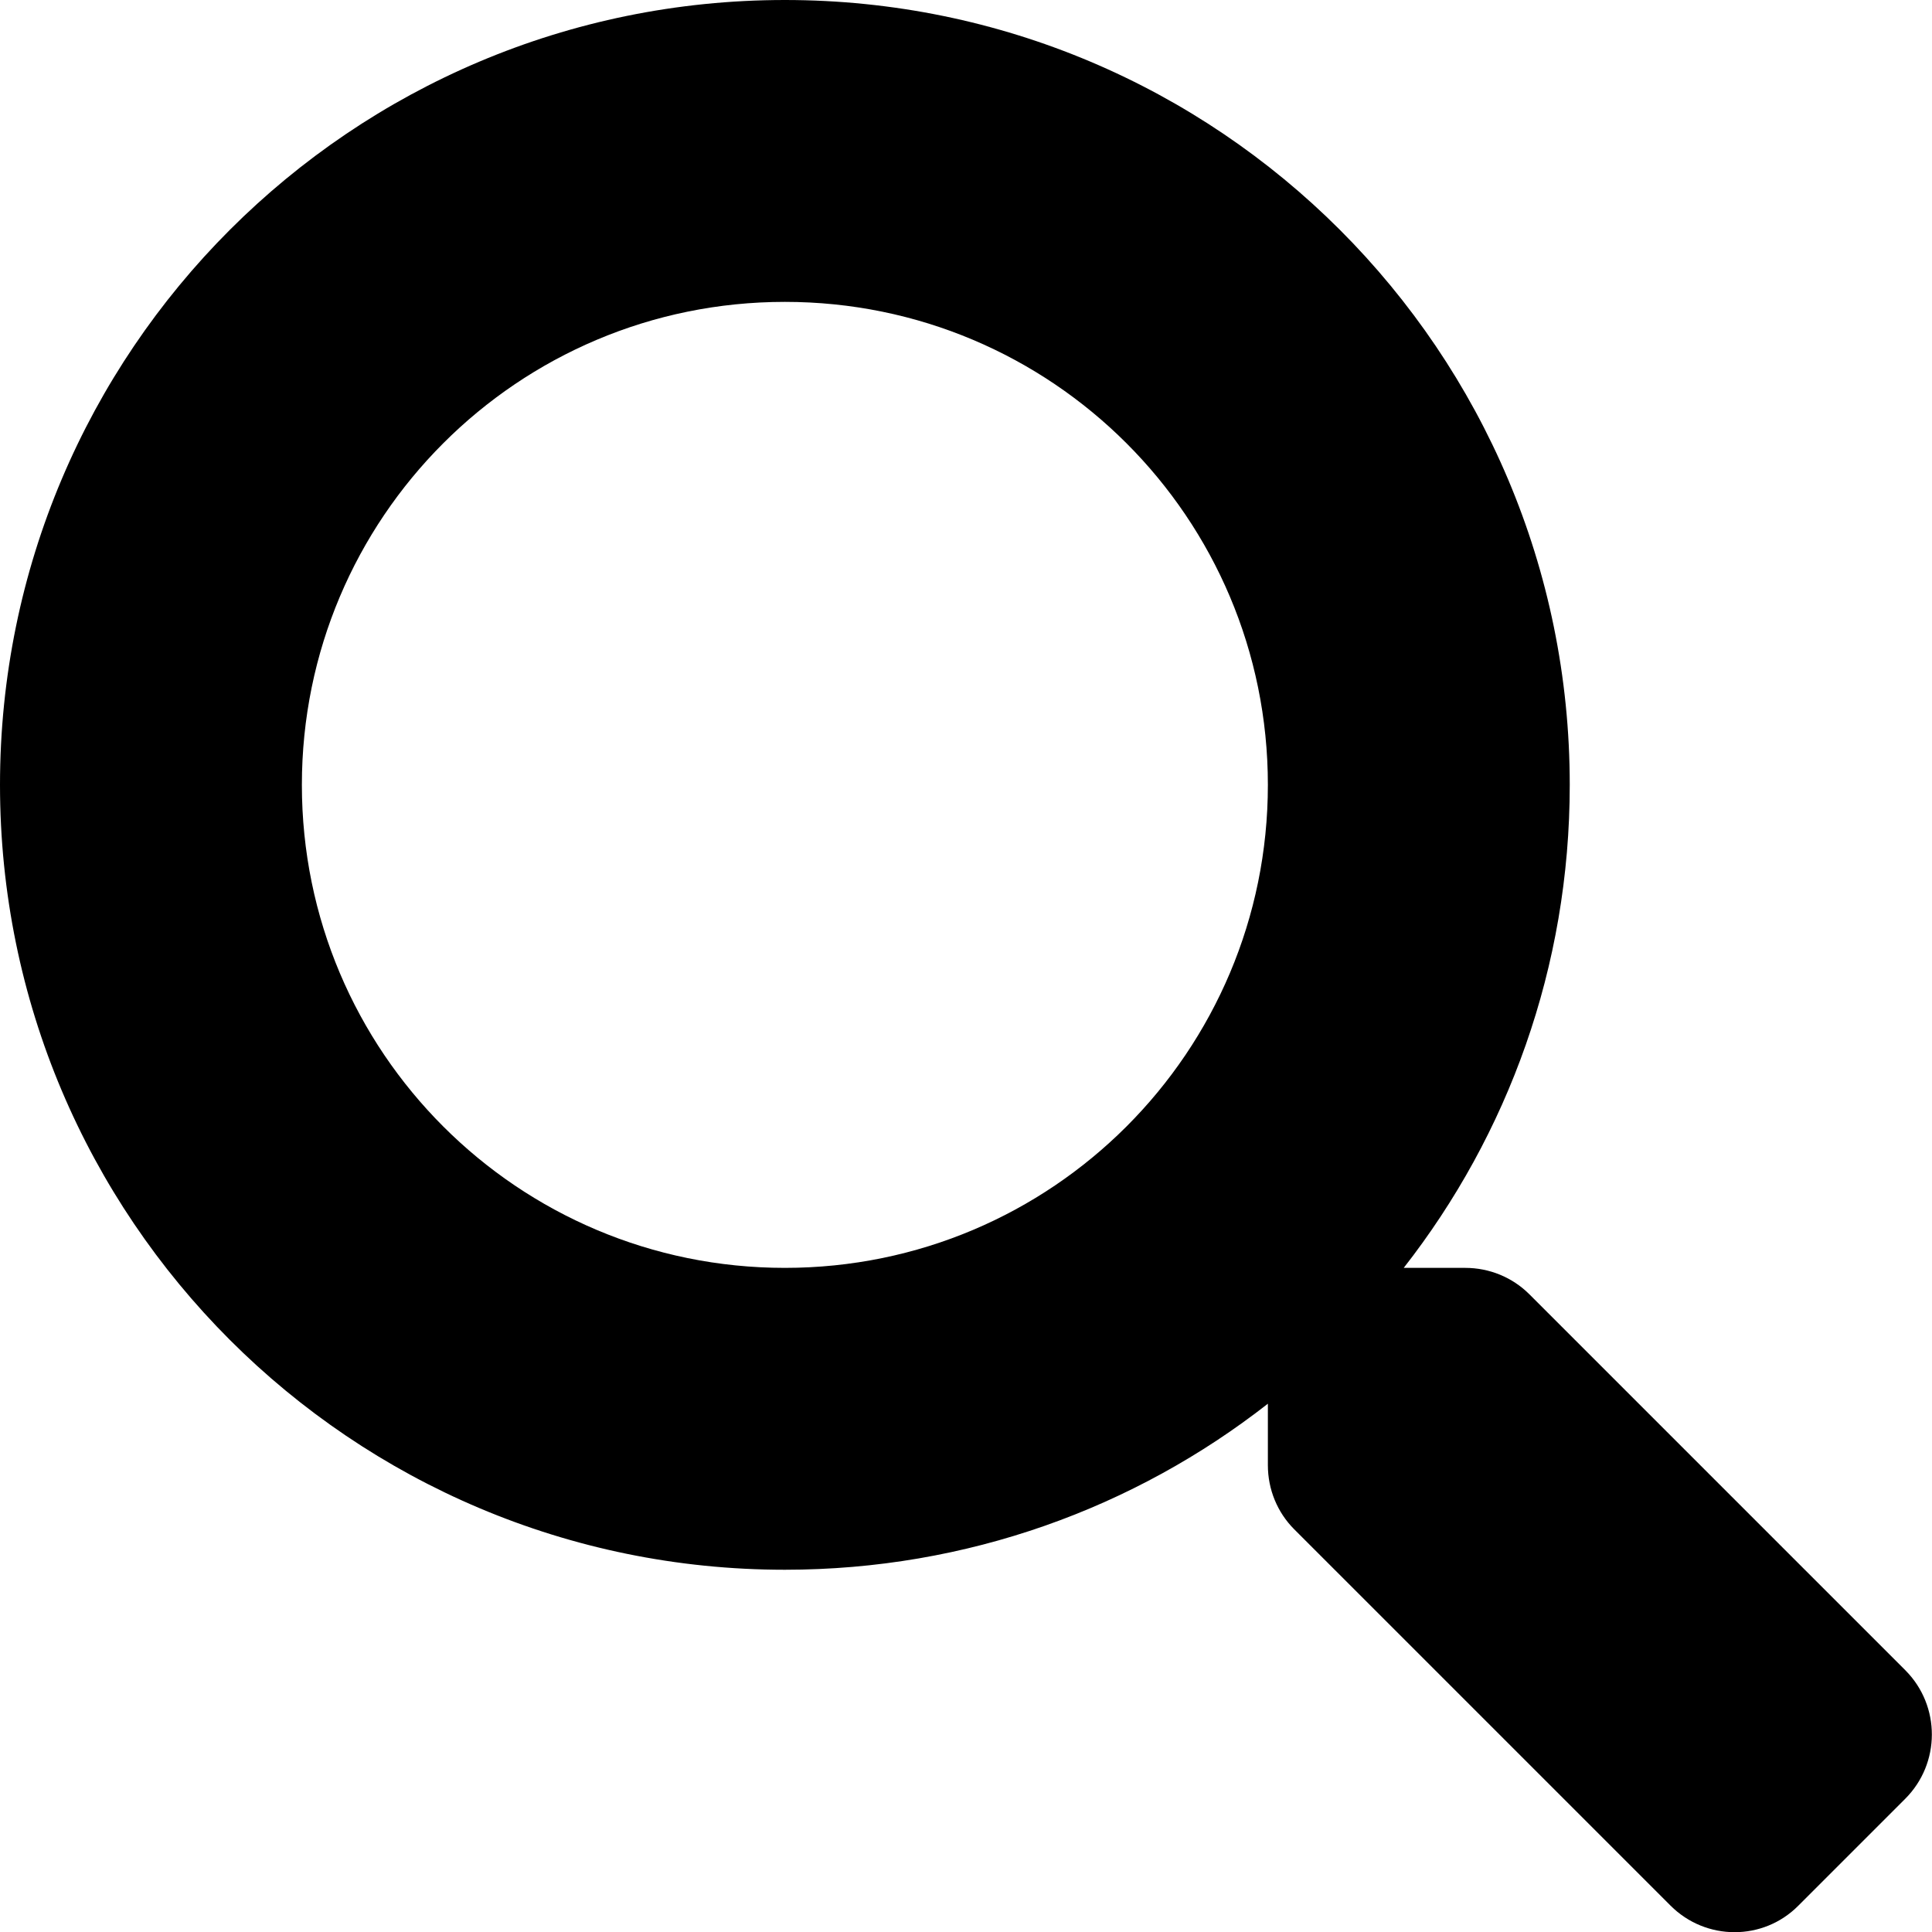
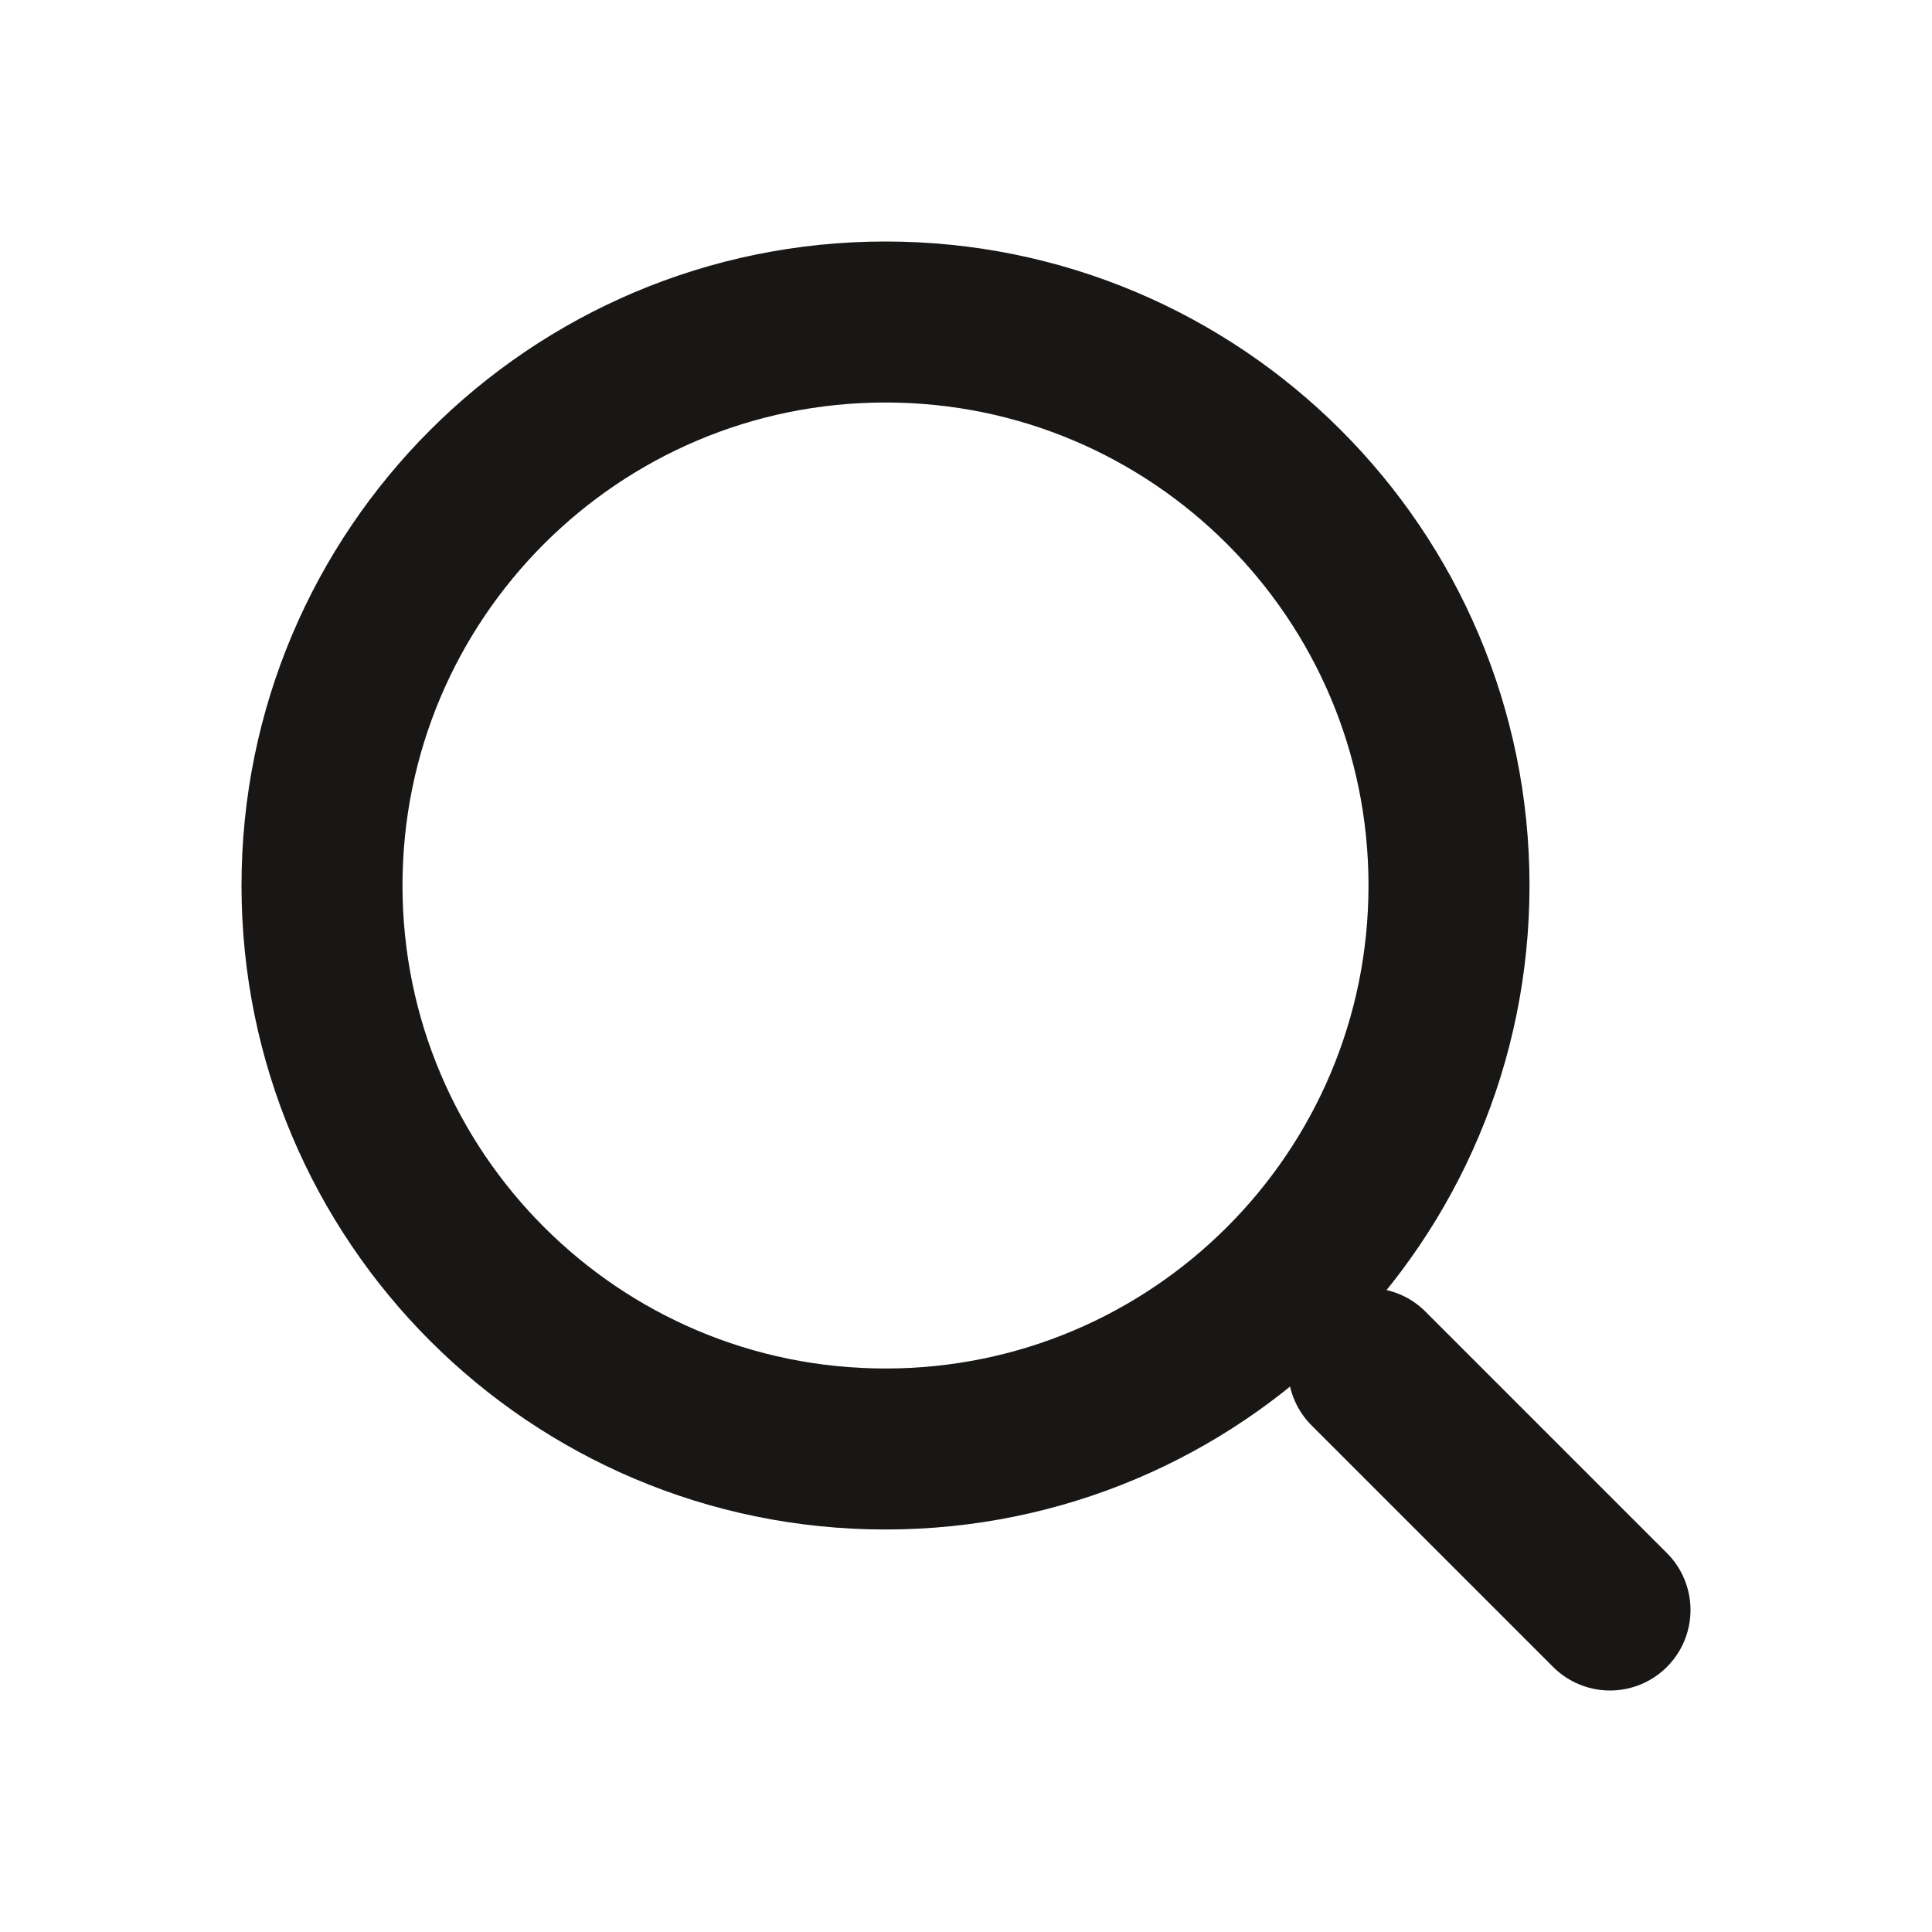
- <svg xmlns="http://www.w3.org/2000/svg" aria-hidden="true" focusable="false" data-prefix="fas" data-icon="search" class="svg-inline--fa fa-search fa-w-16" role="img" viewBox="0 0 512 512">
-   <path fill="currentColor" d="M505 442.7L405.3 343c-4.5-4.5-10.6-7-17-7H372c27.6-35.3 44-79.7 44-128C416 93.1 322.9 0 208 0S0 93.1 0 208s93.1 208 208 208c48.3 0 92.7-16.4 128-44v16.3c0 6.4 2.5 12.5 7 17l99.7 99.7c9.4 9.4 24.6 9.4 33.9 0l28.3-28.3c9.4-9.4 9.4-24.6.1-34zM208 336c-70.7 0-128-57.2-128-128 0-70.7 57.2-128 128-128 70.7 0 128 57.2 128 128 0 70.7-57.2 128-128 128z" />
+ <svg xmlns="http://www.w3.org/2000/svg" width="24" height="24" viewBox="0 0 24 24" fill="none">
+   <circle cx="11" cy="11" r="7" stroke="#181715" stroke-width="2" />
+   <path d="M20 20L17 17" stroke="#181715" stroke-width="2" stroke-linecap="round" />
</svg>
